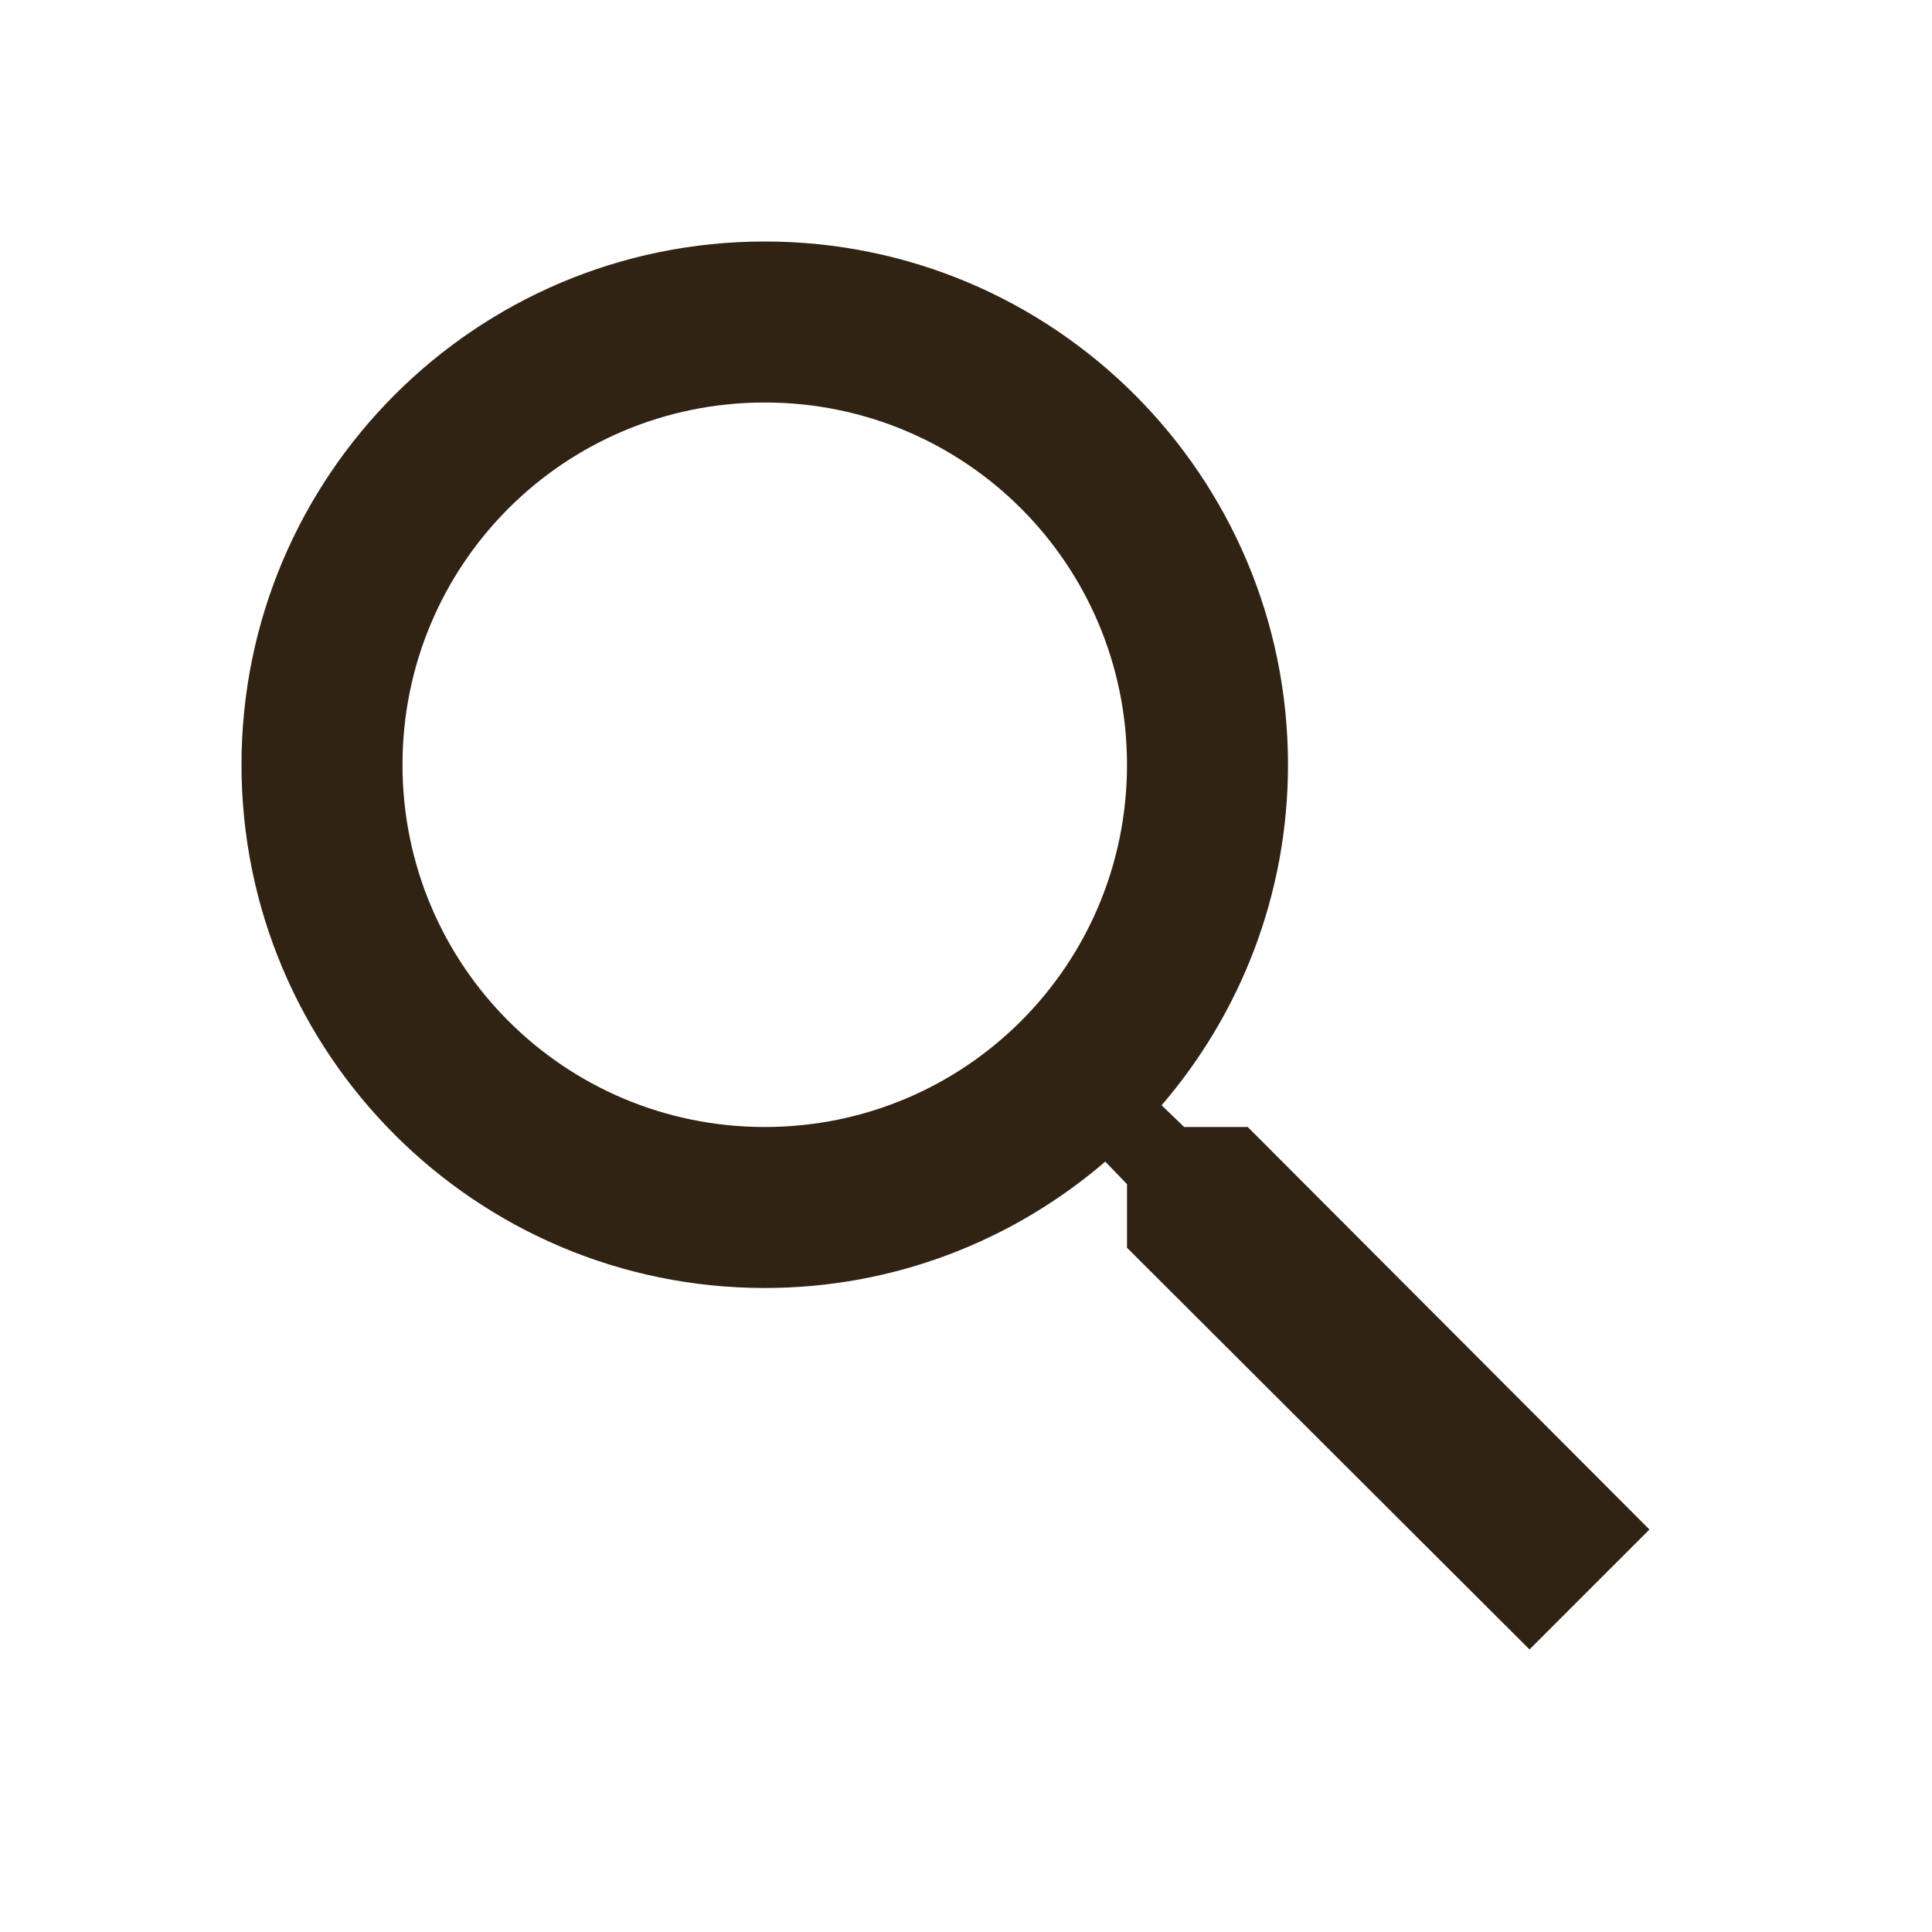
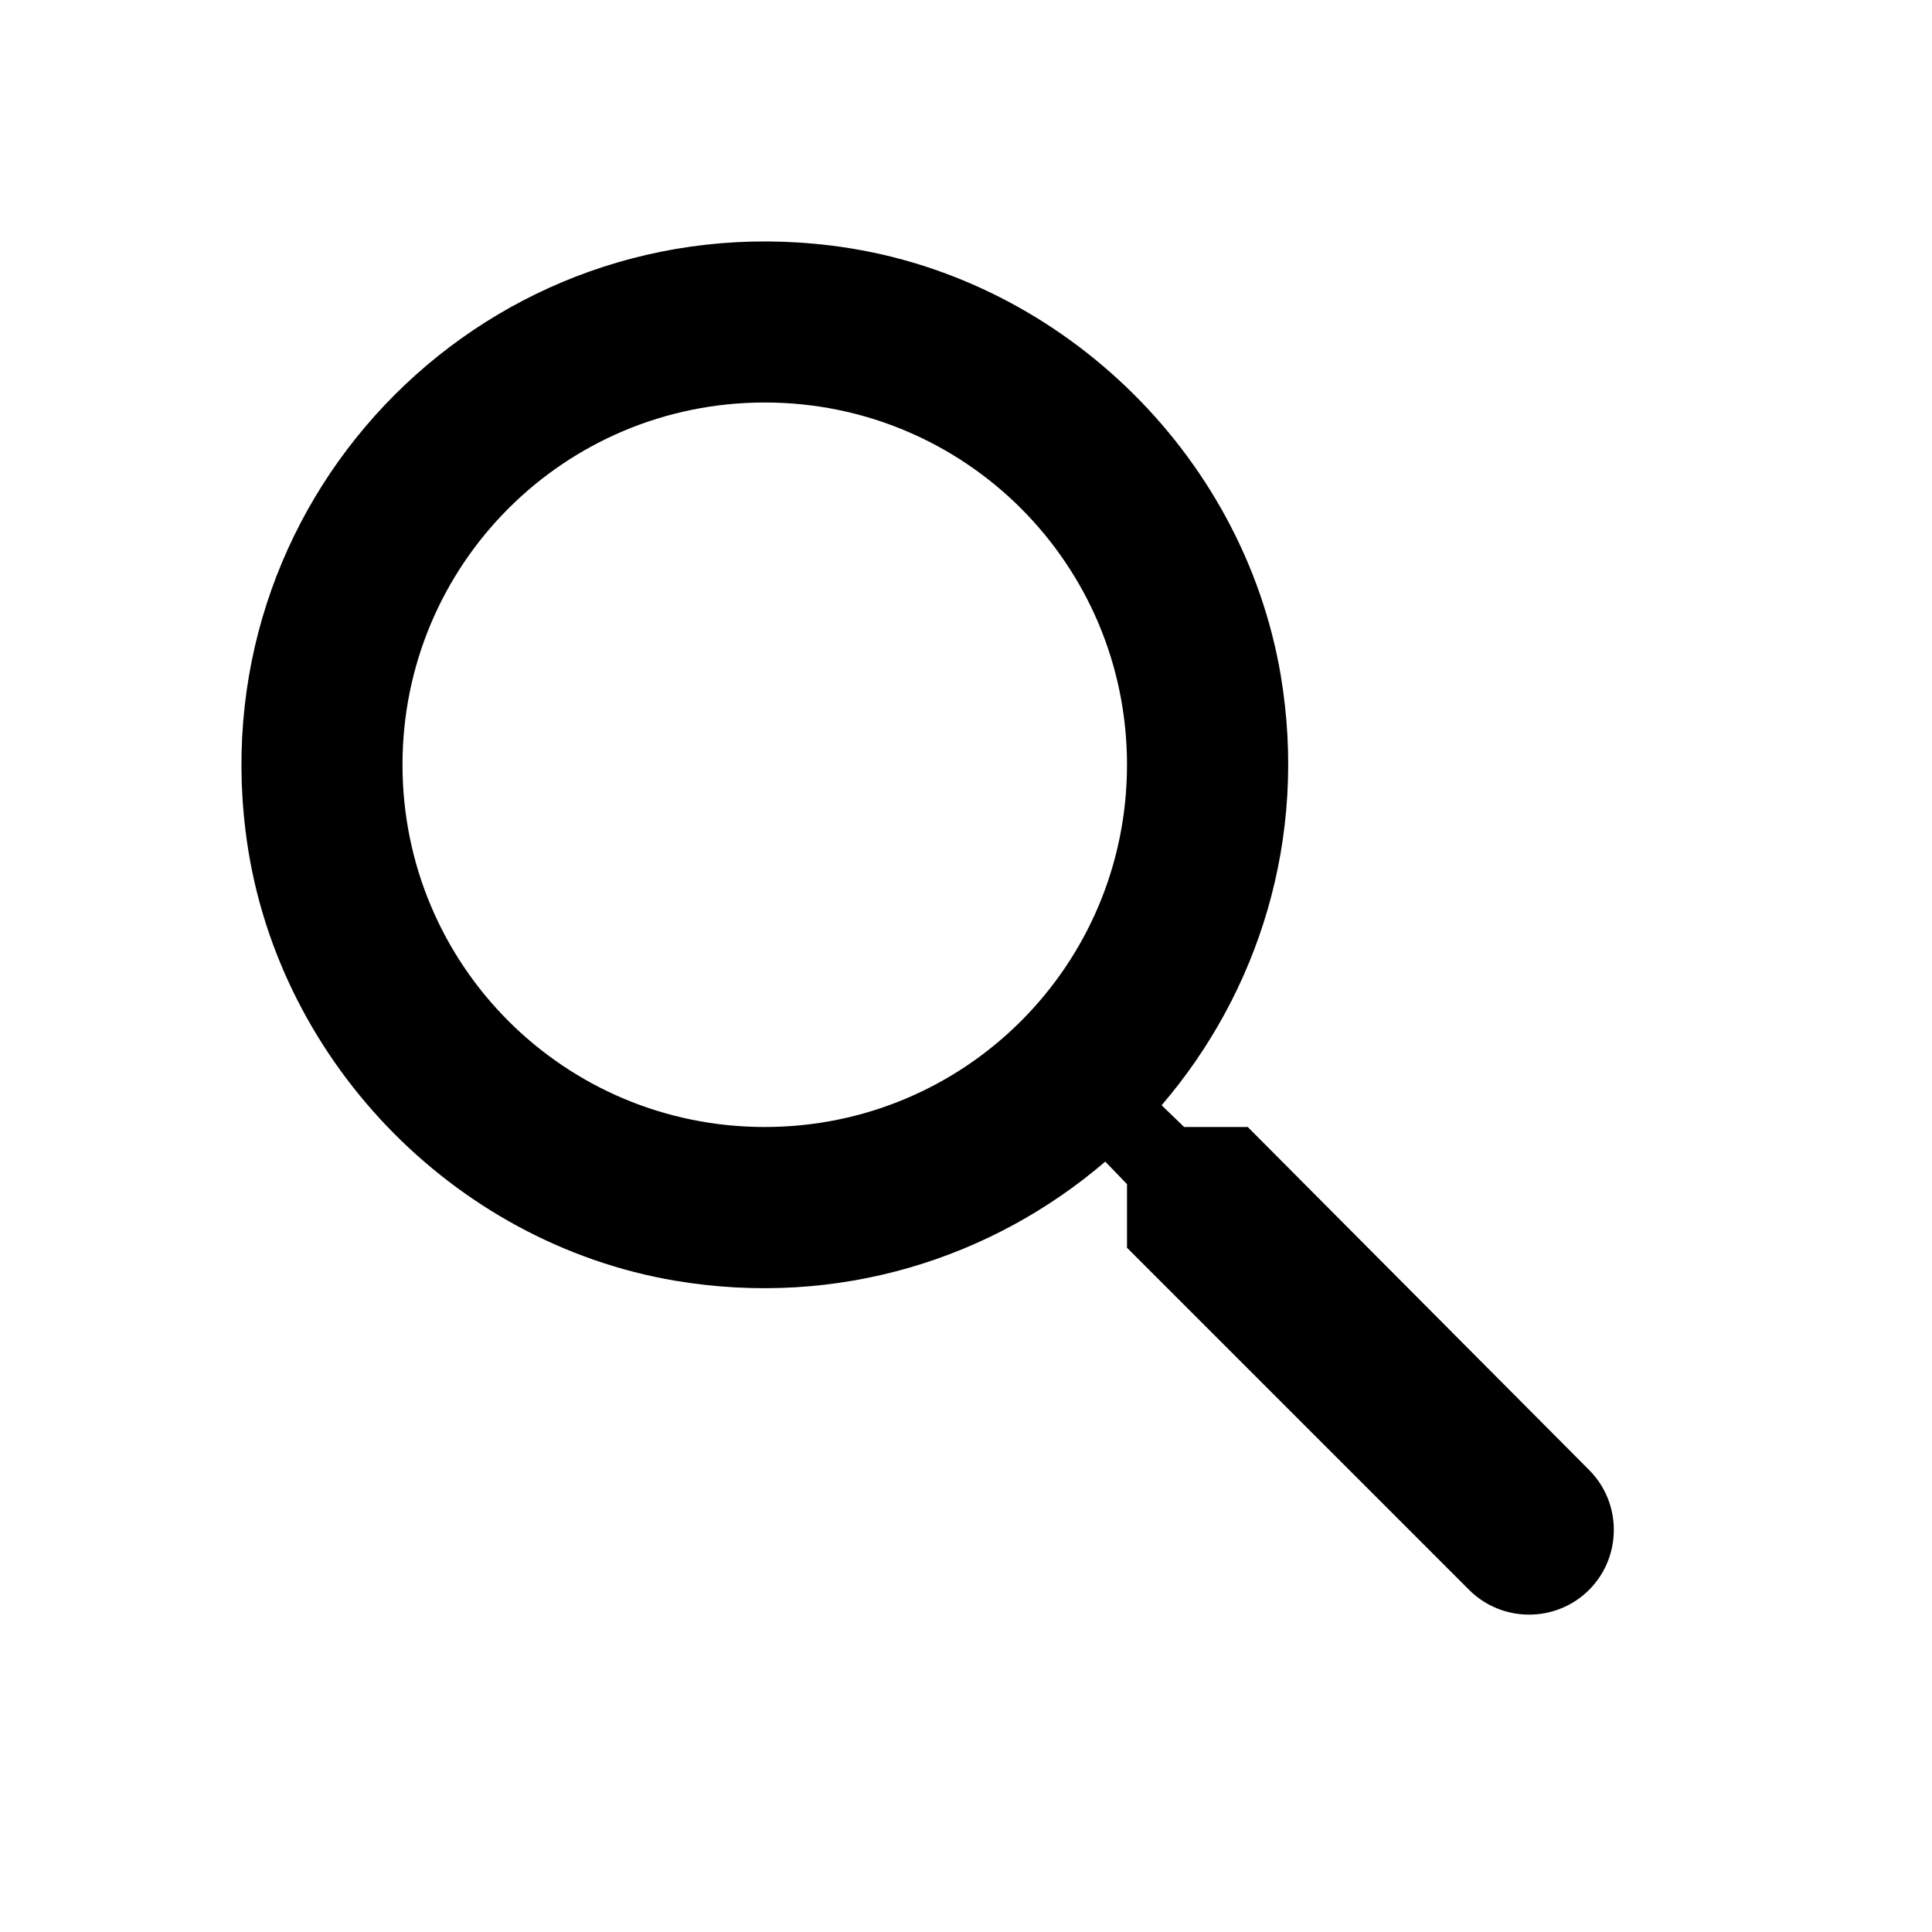
- <svg xmlns="http://www.w3.org/2000/svg" height="48px" viewBox="0 0 24 24" width="48px" fill="#312313">
-   <path d="M0 0h24v24H0z" fill="none" />
-   <path d="M15.5 14h-.79l-.28-.27C15.41 12.59 16 11.11 16 9.5 16 5.91 13.09 3 9.5 3S3 5.91 3 9.5 5.91 16 9.5 16c1.61 0 3.09-.59 4.23-1.57l.27.28v.79l5 4.99L20.49 19l-4.99-5zm-6 0C7.01 14 5 11.99 5 9.5S7.01 5 9.5 5 14 7.01 14 9.5 11.99 14 9.5 14z" />
+ <svg xmlns="http://www.w3.org/2000/svg" height="48px" viewBox="0 0 24 24" width="48px" fill="#000000">
+   <path d="M0 0h24v24H0V0z" fill="none" />
+   <path d="M15.5 14h-.79l-.28-.27c1.2-1.4 1.82-3.31 1.48-5.34-.47-2.78-2.79-5-5.59-5.34-4.23-.52-7.79 3.04-7.27 7.27.34 2.8 2.56 5.12 5.34 5.59 2.03.34 3.94-.28 5.34-1.48l.27.28v.79l4.25 4.25c.41.41 1.08.41 1.49 0 .41-.41.41-1.08 0-1.49L15.5 14zm-6 0C7.01 14 5 11.99 5 9.5S7.01 5 9.5 5 14 7.01 14 9.5 11.99 14 9.5 14z" />
</svg>
